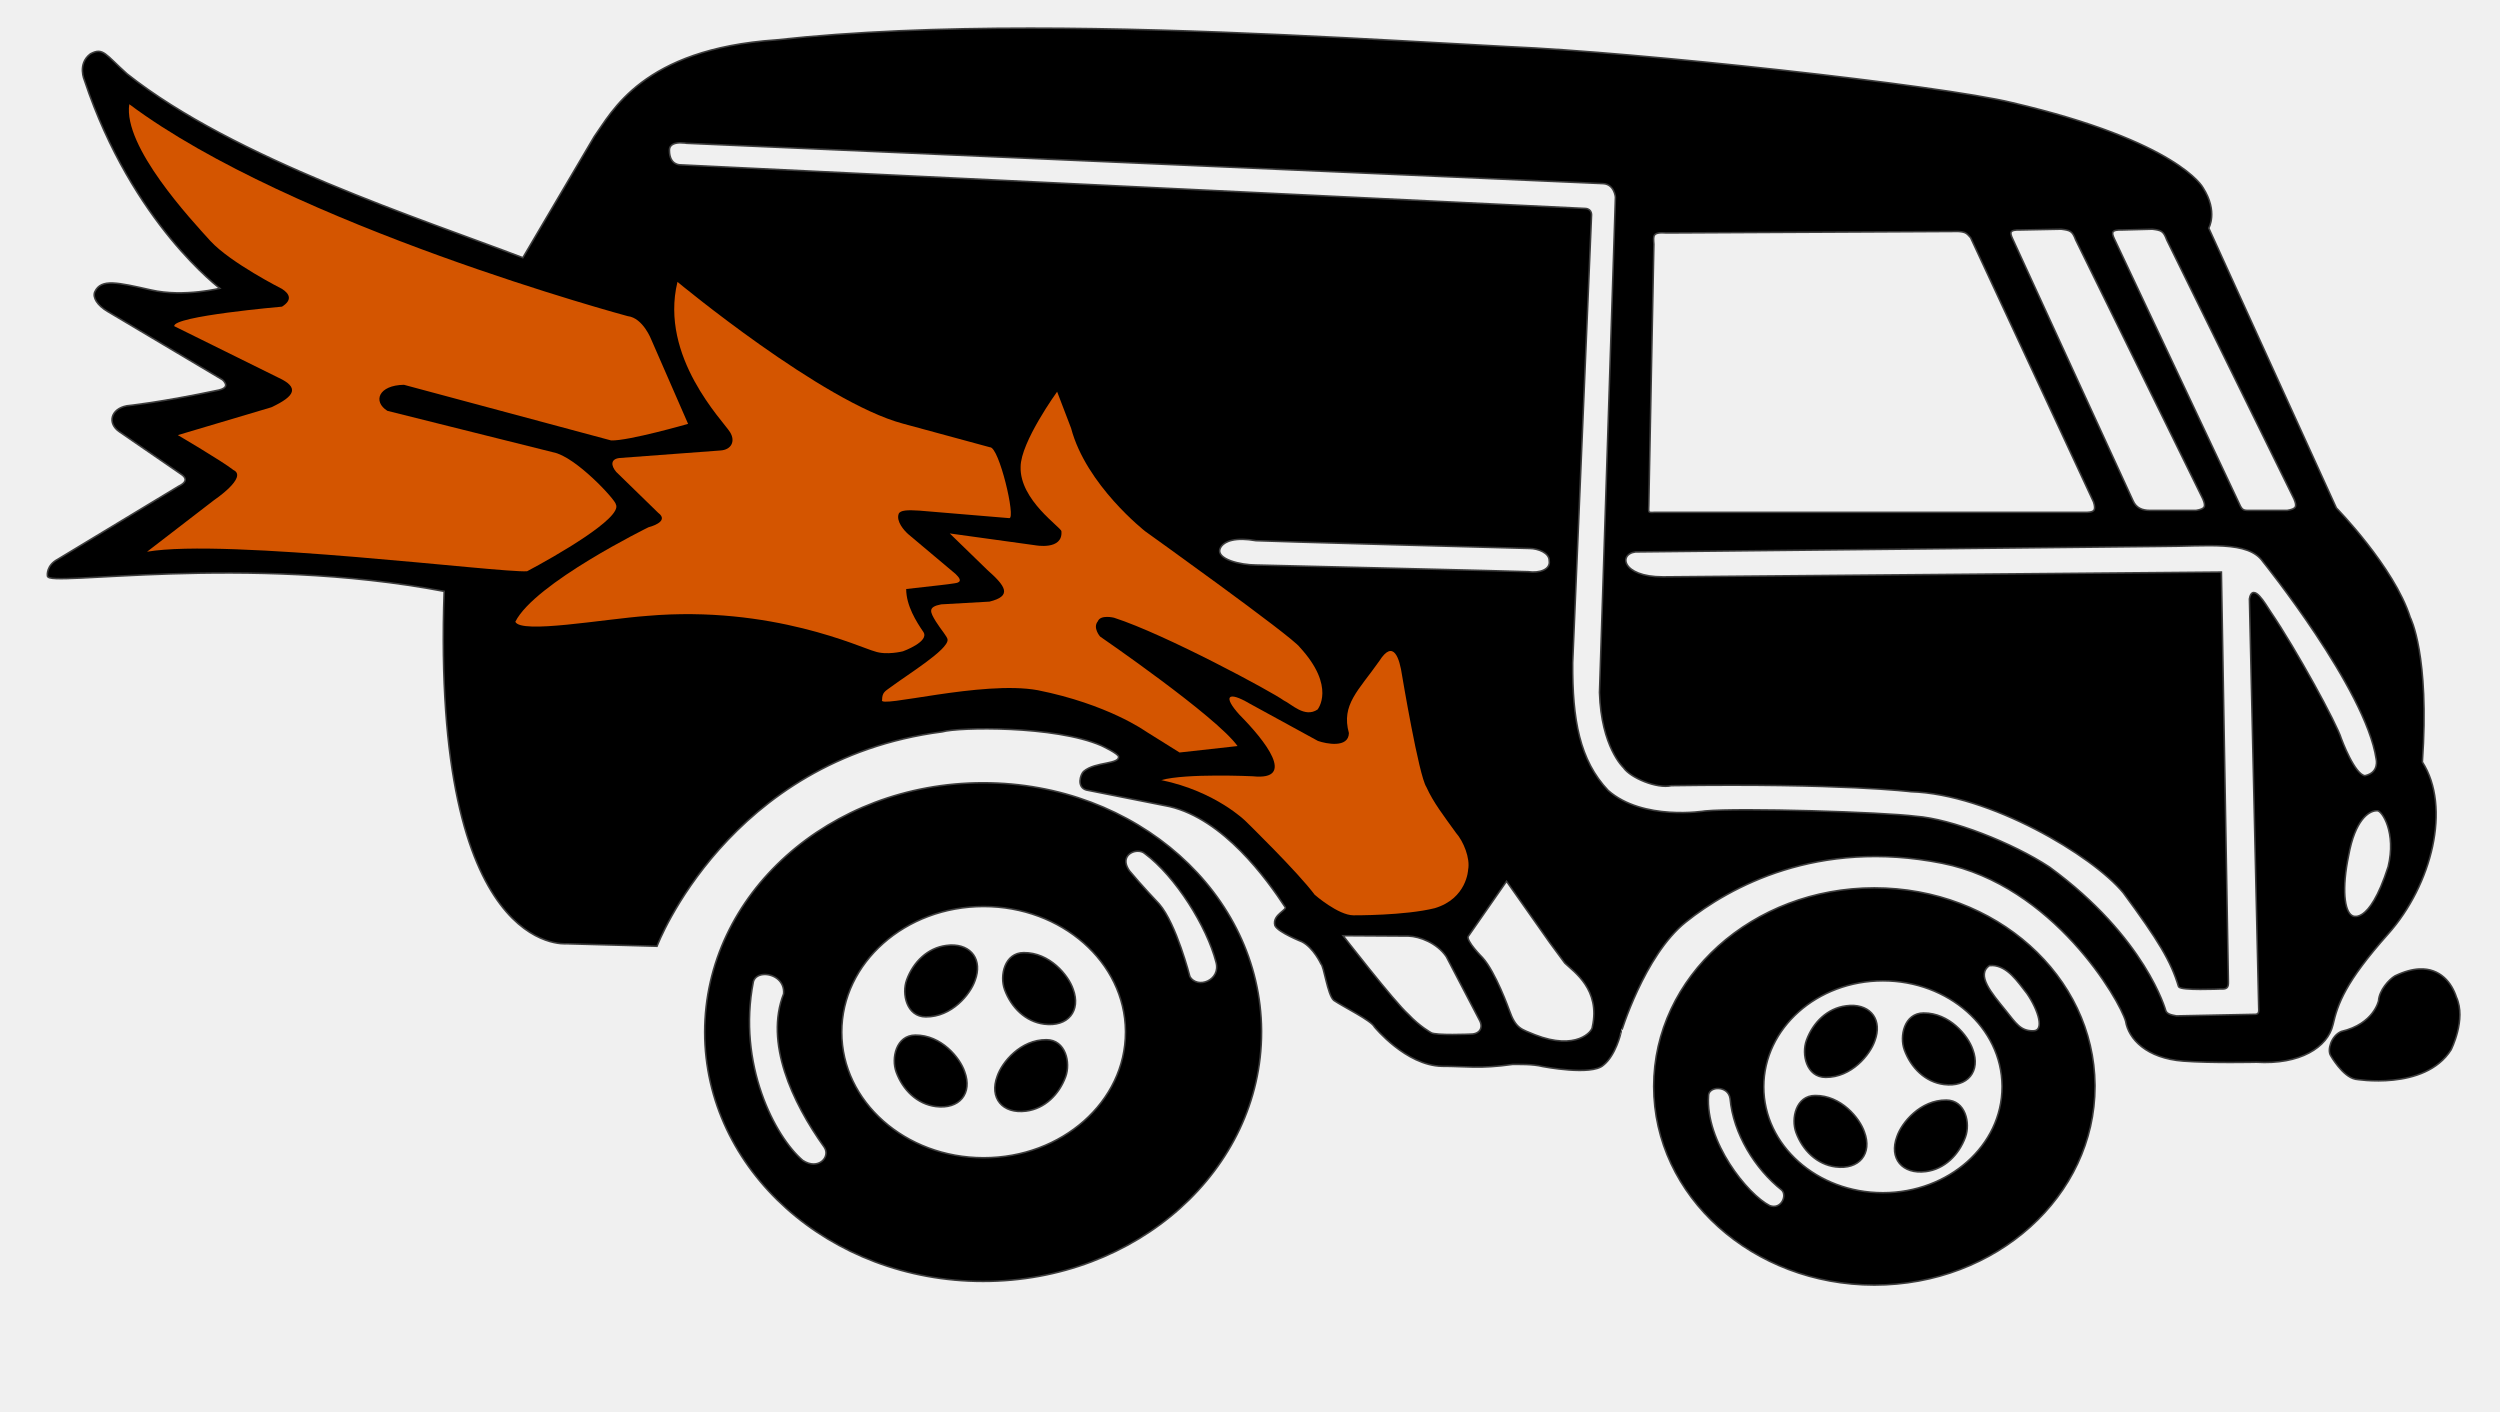
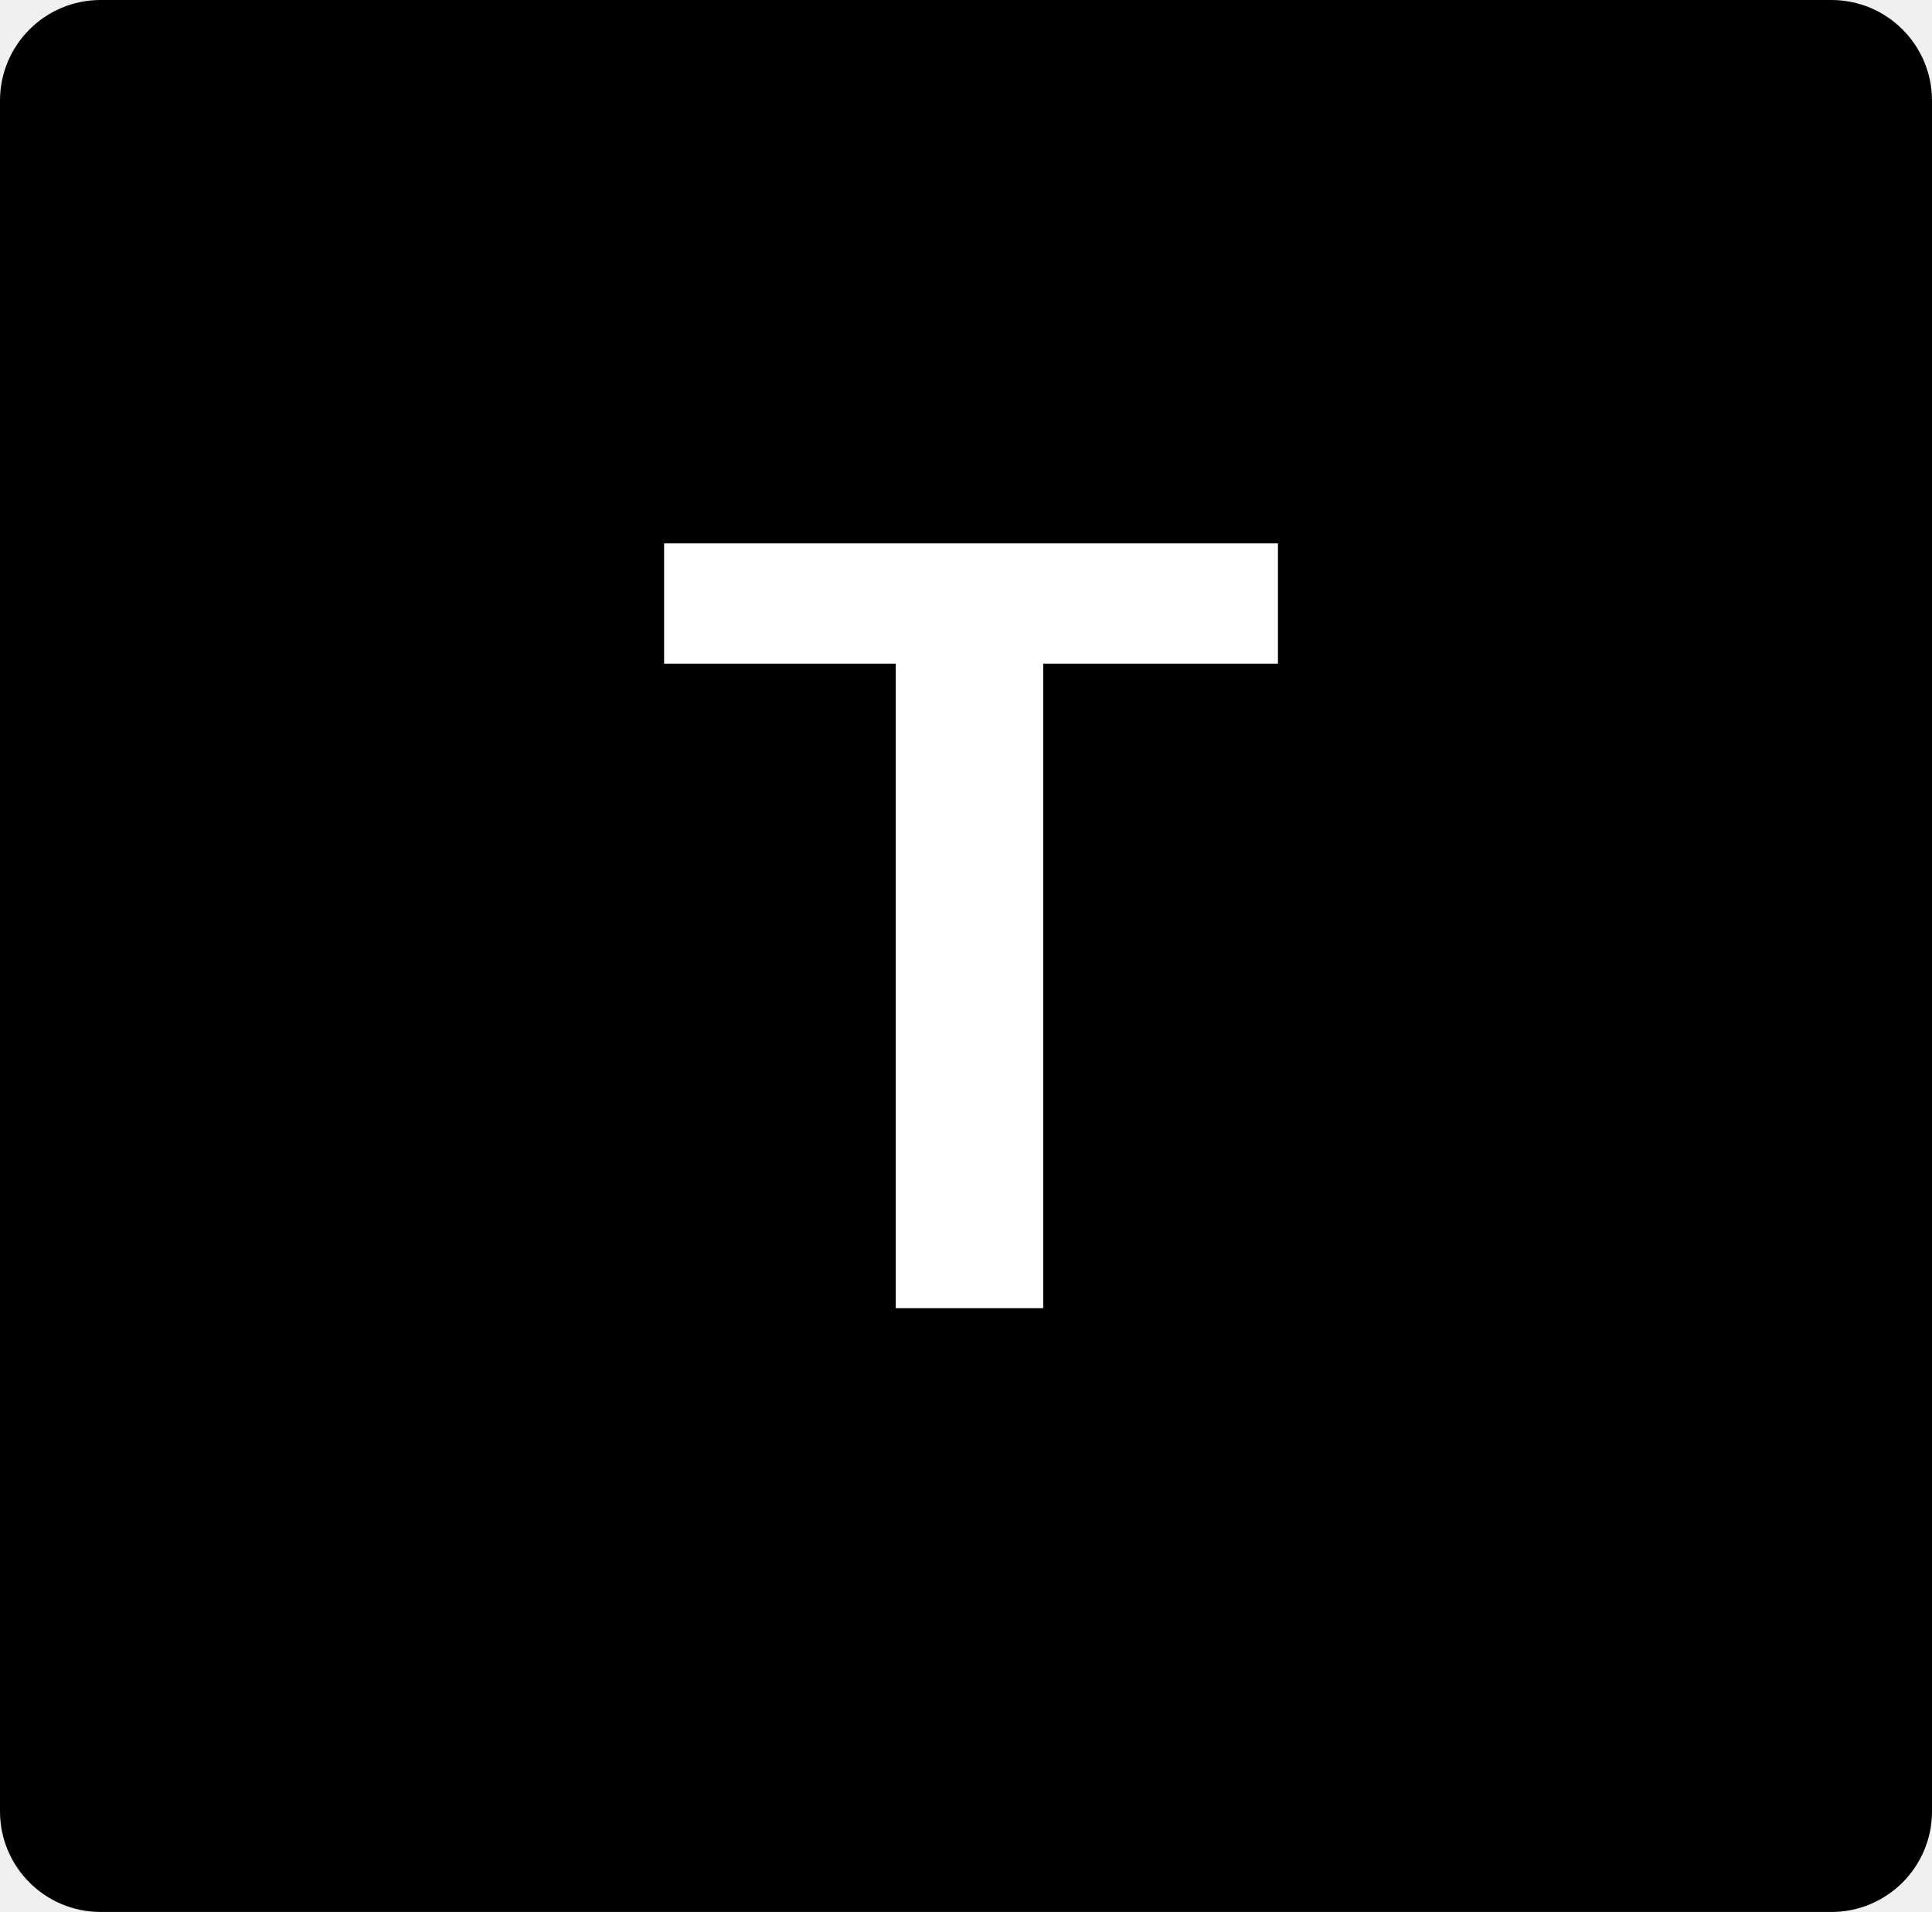
- <svg xmlns="http://www.w3.org/2000/svg" version="1.1" width="620" height="350" viewBox="0 0 620 350" xml:space="preserve">
-   <defs>
- </defs>
-   <g transform="matrix(1 0 0 1 692.3 162.17)">
-     <path style="stroke: rgb(0,0,0); stroke-width: 1; stroke-dasharray: none; stroke-linecap: round; stroke-dashoffset: 0; stroke-linejoin: round; stroke-miterlimit: 10; fill: none; fill-rule: nonzero; opacity: 1;" transform=" translate(-764.38, -210)" d="M 764.374 210 L 764.376 210" stroke-linecap="round" />
-   </g>
-   <g transform="matrix(1 0 0 1 548.55 150.92)">
-     <path style="stroke: rgb(0,0,0); stroke-width: 1; stroke-dasharray: none; stroke-linecap: round; stroke-dashoffset: 0; stroke-linejoin: round; stroke-miterlimit: 10; fill: none; fill-rule: nonzero; opacity: 1;" transform=" translate(-620.63, -198.75)" d="M 620.624 198.75 L 620.626 198.75" stroke-linecap="round" />
-   </g>
-   <g transform="matrix(1.34 0 0 1.34 310.89 162.84)">
-     <g style="">
-       <g transform="matrix(0.59 0 0 0.59 0 0)">
-         <path style="stroke: rgb(0,0,0); stroke-opacity: 0.74; stroke-width: 1; stroke-dasharray: none; stroke-linecap: butt; stroke-dashoffset: 0; stroke-linejoin: miter; stroke-miterlimit: 4; fill: rgb(0,0,0); fill-rule: nonzero; opacity: 1;" transform=" translate(-550.07, -581.83)" d="m 480.009 384.938 c -27.923 -0.003 -55.273 0.998 -79.719 3.688 c -41.92 2.858 -51.365 22.597 -56.844 30.219 L 320.947 457 c -31.678 -12.147 -90.584 -30.986 -124.406 -57.781 c -6.907 -6.193 -7.408 -8.275 -11.219 -6.25 c -4.028 3.047 -1.75 8.062 -1.75 8.062 c 15.006 45.017 42.781 65.406 42.781 65.406 c 0 0 -11.707 3.007 -22.188 0.625 c -10.68 -2.398 -15.468 -3.528 -17.344 0.406 c -0.747 1.565 0.695 4.008 3.938 5.906 l 36 21.406 c 0 0 3.162 2.584 -1.125 3.656 c -18.519 3.93 -29 4.969 -29 4.969 c -4.883 0.953 -5.823 5.215 -2.25 7.656 l 19.344 13.312 c 0 0 3.744 2.106 -0.781 4.25 l -37.844 22.875 c -3.537 1.853 -3.156 4.875 -3.156 4.875 c -0.842 3.537 62.065 -7.128 124.469 4.781 c -4.042 114.526 38.062 110.5 38.062 110.5 l 28.281 0.781 c 0 0 22.225 -58.492 89.594 -67.25 c 5.205 -1.487 35.352 -1.999 50 4.312 c 0 0 5.594 2.584 5.594 3.656 c 0.357 2.858 -7.43 1.75 -11.062 4.906 c -0.893 0.893 -2.049 4.541 0.75 5.375 l 26.094 5.188 c 17.084 3.982 30.66 22.843 36.469 31.688 c 0.805 1.225 -4.052 2.566 -3.219 5.781 c 0.953 2.025 8.375 4.969 8.375 4.969 c 3.692 1.905 6.062 7.031 6.062 7.031 c 0.953 0.715 2.063 9.708 3.969 11.375 c 2.976 2.025 11.861 6.373 12.781 8.375 c 0 0 9.805 12.012 21 12.25 c 7.497 -0.014 11.786 0.892 22.188 -0.594 c 1.845 0.04 6.134 -0.157 9.5 0.688 c 0 0 15.242 2.948 18.812 -0.406 c 3.756 -2.984 5.344 -9.812 5.344 -9.812 c -0.001 0 7.369 -24.551 20.469 -35.031 c 13.869 -11.096 41.525 -26.276 80.594 -18.531 c 35.035 6.945 55.957 43.125 57.781 49.75 c 0.864 5.469 6.482 11.457 17.844 12.312 c 8.918 0.671 22.938 0.344 22.938 0.344 c 13.641 0.842 22.152 -4.632 23.781 -11.562 c 1.516 -6.568 3.837 -13.387 17.375 -28.594 c 13.655 -15.338 19.764 -39.63 10.656 -53.688 c 2.359 -33.684 -3.781 -45.344 -3.781 -45.344 c -5.053 -15.832 -23.156 -34.281 -23.156 -34.281 l -40.094 -87.938 c 0 0 3.05 -5.068 -1.75 -12.562 c 0 0 -7.6 -14.331 -59.656 -26.531 c -22.738 -5.558 -117.94 -15.878 -157.688 -17.562 c -41.557 -2.211 -97.006 -5.808 -150.312 -5.812 z m -109.562 35.469 c 1.002 0.01 1.812 0.156 1.812 0.156 l 287.562 12.656 c 3.677 0.263 4 4.469 4 4.469 l -5 155.406 c 0.525 17.069 7.438 23.375 7.438 23.375 c 2.1 3.151 10.38 6.644 14.844 5.594 c 53.571 -0.788 75.25 1.906 75.25 1.906 c 24.684 0.788 57.003 19.995 66.719 31.812 c 11.029 14.968 14.98 21.528 17.344 29.406 c 0.418 1.207 12.906 0.656 12.906 0.656 c 1.879 0.092 2.345 -0.204 2.281 -2.094 l -2.188 -128.188 l -174.906 1.5 c -13.281 0.028 -14.342 -7.624 -8.656 -8.312 l 164.25 -1.719 c 15.231 0 28.055 -1.953 32.781 4.875 c 0 0 32.28 40.042 35.562 61.969 c 0 0 1.139 4.512 -3.719 5.562 c -3.435 -0.186 -7.688 -11.812 -7.688 -11.812 c -1.313 -4.464 -14.047 -27.833 -22.188 -39.781 c -1.619 -2.455 -5.363 -8.974 -6.156 -4.094 l 2.906 128.125 c 0.022 0.958 0.252 2.253 -1.156 2.406 l -24.937 0.5 c -1.623 -0.316 -3.063 -0.569 -3.531 -1.812 c 0 0 -6.207 -22.879 -36.406 -44.938 c -11.554 -7.615 -30.752 -15.087 -41.781 -15.875 c -10.241 -1.313 -55.096 -2.707 -66.125 -1.656 c 0 0 -19.502 3.216 -30.531 -6.5 c -9.083 -9.61 -11.315 -22.405 -11.219 -40.188 l 5.906 -140.219 c 0 0 0.313 -1.962 -1.656 -2.094 l -283.906 -13.688 c 0 0 -3.688 0.177 -3.688 -4.812 c 0 -2.216 2.205 -2.611 3.875 -2.594 z M 803.416 447.5 c 2.921 0.372 3.681 0.6 4.781 3.562 l 39.875 81.219 c 1.071 2.547 0.698 3.453 -2.375 3.938 l -14.406 0 c -2.487 0 -4.537 -0.774 -5.594 -3.219 l -37.75 -82.125 c -1.063 -2.217 -0.916 -3.268 2.844 -3.125 l 12.625 -0.25 z m 28.594 0 c 2.92 0.372 3.649 0.6 4.75 3.562 l 39.906 81.219 c 1.071 2.547 0.697 3.453 -2.375 3.938 l -11.094 0 c -2.487 0 -3.099 0.194 -4.156 -2.25 L 819.853 450.875 c -1.064 -2.217 -0.885 -3.268 2.875 -3.125 l 9.281 -0.25 z m -60.875 0.719 c 2.607 0.152 2.902 0.807 4.062 2.062 l 38.594 82.969 c 0.809 2.609 0.261 3.471 -2.156 3.562 l -135.75 0 c -2.505 0.229 -2.139 -0.27 -2.094 -2.562 l 1.594 -81.75 c -0.18 -2.76 -0.51 -4.198 4.312 -3.812 l 91.438 -0.469 z m -224.5 96.562 c 1.208 0.015 2.605 0.167 4.219 0.438 c 0.818 0.137 84.882 2.441 85.656 2.438 c 2.96 -0.013 6.504 1.468 6.531 3.969 l 0 0.031 c 0.525 3.072 -3.202 4.308 -6.875 3.781 c -0.662 -0.095 -84.602 -2.094 -85.312 -2.094 c -4.931 0 -12.744 -1.81 -11.562 -5.375 c 0.408 -1.23 2.107 -3.254 7.344 -3.188 z m -81.406 76.875 c -48.096 0 -87.094 34.92 -87.094 77.969 c 0 43.049 38.998 77.938 87.094 77.938 c 48.096 0 87.094 -34.888 87.094 -77.938 l 0 -0.531 c -0.316 -42.847 -39.222 -77.438 -87.094 -77.438 z m 436.938 8.281 c 0.166 -0.009 0.32 -0.015 0.469 0 c 1.667 0 6.183 7.157 3.562 17.875 c -6.192 19.293 -11.656 15.469 -11.656 15.469 c -2.62 -1.429 -3.362 -8.852 -1.219 -19.094 c 2.01 -11.165 6.349 -14.122 8.844 -14.25 z m -388.5 12.688 c 0.894 -0.016 1.783 0.223 2.406 0.781 c 9.716 7.222 19.549 22.996 22.438 34.156 c 1.707 6.04 -6.162 9.052 -8.656 4.719 c 0 0 -4.21 -16.548 -9.594 -22.719 c 0 0 -5.636 -5.911 -9.312 -10.375 c -2.856 -4.037 0.035 -6.513 2.719 -6.562 z m 115.75 9.25 l 13.812 19.625 l 4.656 6.312 c 2.857 2.739 11.308 8.341 8.687 20.25 c 0 1.548 -5.244 7.746 -18.344 2.625 c -4.168 -1.786 -6.075 -1.776 -8.219 -7.969 c 0 0 -4.263 -11.906 -8.313 -16.312 c 0 0 -5.365 -5.358 -4.531 -6.906 l 12.25 -17.625 z m 115.375 2.75 c -38.088 0 -68.969 27.761 -68.969 62.031 c 0.001 34.27 30.881 62.062 68.969 62.062 c 38.088 0 68.969 -27.792 68.969 -62.062 l 0 -0.406 c -0.251 -34.11 -31.059 -61.625 -68.969 -61.625 z m -279.406 5.344 c 24.594 0 44.588 17.578 44.75 39.375 l 0 0.281 c 0 21.9 -20.04 39.656 -44.75 39.656 c -24.709 0 -44.75 -17.757 -44.75 -39.656 c 0 -21.9 20.041 -39.656 44.75 -39.656 z m 112.25 9.156 l 21.062 0.125 c 3.455 0.119 9.054 2.156 12.031 6.562 l 10.375 19.875 c 1.429 2.501 0.159 4.812 -2.938 4.812 c 0 0 -11.071 0.484 -12.5 -0.469 c 0 0 -3.615 -1.97 -7.188 -5.781 c -4.526 -4.049 -20.844 -25.125 -20.844 -25.125 z m -122.625 3.438 c -0.427 0.013 -0.86 0.068 -1.312 0.125 c -5.755 0.73 -10.197 5.11 -12.219 10.625 c -1.576 4.298 -0.02 11.281 5.781 11.281 c 7.984 0.063 13.761 -6.964 15.219 -11.281 c 2.339 -6.245 -1.063 -10.945 -7.469 -10.75 z m 22.969 2.375 c -5.801 0 -7.357 6.983 -5.781 11.281 c 2.022 5.515 6.464 9.926 12.219 10.656 c 7.245 0.919 11.307 -3.995 8.812 -10.656 c -1.458 -4.317 -7.266 -11.344 -15.25 -11.281 z m 303.844 3.531 c 4.904 0.206 8.103 5.171 11.063 8.938 c 3.528 5.152 5.79 12.062 1.687 12.062 c -4.102 0 -5.465 -2.382 -8.906 -6.656 c -4.101 -5.093 -9.503 -11.156 -4.844 -14.312 c 0.343 -0.03 0.673 -0.045 1 -0.031 z m 133.938 1.594 c -2.17 0.102 -4.684 0.764 -7.563 2.156 c -1.857 1.114 -4.814 4.437 -5 7.594 c 0 0 -1.476 7.43 -11.875 9.844 c -2.971 1.3 -4.27 5.579 -3.156 7.25 c 0 0 3.694 6.507 7.594 7.25 c 0 0 21.549 3.719 29.719 -9.094 c 0 0 4.813 -9.473 1.656 -16.344 c -1.393 -4.317 -4.865 -8.961 -11.375 -8.656 z m -518.969 1.219 c 2.986 0.016 6.478 2.243 6.094 6.375 c -5.922 15.082 2.506 33.703 12.719 47.938 c 2.179 3.265 -1.966 7.847 -7.094 4.469 c -8.797 -7.484 -20.714 -30.346 -15.594 -56.344 c 0.485 -1.674 2.083 -2.447 3.875 -2.438 z m 350.688 2 c 20.682 0 37.489 14.838 37.625 33.25 l 0 0.25 c 0 18.499 -16.846 33.469 -37.625 33.469 c -20.779 0 -37.625 -14.97 -37.625 -33.469 c 0 -18.499 16.846 -33.5 37.625 -33.5 z M 737.259 691.5 c -0.427 0.013 -0.86 0.068 -1.313 0.125 c -5.755 0.73 -10.197 5.11 -12.219 10.625 c -1.576 4.298 -0.02 11.312 5.781 11.312 c 7.984 0.063 13.761 -6.995 15.219 -11.312 c 2.339 -6.245 -1.063 -10.945 -7.469 -10.75 z m 22.969 2.375 c -5.801 0 -7.357 6.983 -5.781 11.281 c 2.022 5.515 6.464 9.926 12.219 10.656 c 7.246 0.919 11.276 -3.995 8.781 -10.656 c -1.458 -4.317 -7.235 -11.344 -15.219 -11.281 z m -316.25 6.938 c -5.801 0 -7.357 6.983 -5.781 11.281 c 2.022 5.515 6.464 9.895 12.219 10.625 c 7.245 0.919 11.276 -3.963 8.781 -10.625 c -1.458 -4.317 -7.235 -11.344 -15.219 -11.281 z m 41.125 1.438 c -7.984 -0.063 -13.761 6.964 -15.219 11.281 c -2.495 6.662 1.536 11.544 8.781 10.625 c 5.755 -0.73 10.197 -5.11 12.219 -10.625 c 1.576 -4.298 0.02 -11.281 -5.781 -11.281 z m 210.25 14.812 c 0.209 -0.019 0.411 -0.011 0.625 0 c 1.712 0.09 3.489 1.134 3.812 3.375 c 0.95 10.947 7.79 21.957 16.094 28.531 c 1.966 1.817 -0.06 6.734 -4 5.312 c -7.029 -3.558 -20.427 -20.201 -19.344 -34.844 c 0.063 -1.386 1.348 -2.245 2.812 -2.375 z m 30.875 2.688 c -5.801 0 -7.357 6.983 -5.781 11.281 c 2.022 5.515 6.464 9.895 12.219 10.625 c 7.245 0.919 11.276 -3.963 8.781 -10.625 c -1.458 -4.317 -7.235 -11.344 -15.219 -11.281 z m 41.125 1.438 c -7.984 -0.063 -13.792 6.964 -15.25 11.281 c -2.495 6.662 1.567 11.575 8.812 10.656 c 5.755 -0.73 10.197 -5.141 12.219 -10.656 c 1.575 -4.298 0.02 -11.281 -5.781 -11.281 z" stroke-linecap="round" />
-       </g>
-       <g transform="matrix(0.59 0 0 0.59 11.35 23.42)">
-         <path style="stroke: none; stroke-width: 1; stroke-dasharray: none; stroke-linecap: butt; stroke-dashoffset: 0; stroke-linejoin: miter; stroke-miterlimit: 4; fill: rgb(212,85,0); fill-rule: nonzero; opacity: 1;" transform=" translate(-569.46, -621.84)" d="m 581.569 663.296 c 0 0 16.061 0.116 25.493 -2.242 c 10.105 -3.032 10.456 -12.049 10.456 -12.049 c 0.71 -3.579 -1.449 -8.909 -3.787 -11.548 c -3.92 -5.457 -7.144 -9.583 -9.313 -14.414 c -2.358 -3.537 -7.622 -35.013 -7.622 -35.013 c -0.766 -5.268 -2.671 -11.542 -7.129 -4.525 c -6.528 9.303 -12.03 13.677 -9.544 22.627 c -0.118 4.792 -7.146 3.364 -9.713 2.464 l -21.489 -11.753 c -6.75 -3.976 -8.481 -2.353 -3.096 3.573 c 8.038 8.111 17.979 20.709 4.119 19.264 c 0 0 -20.933 -0.987 -28.681 1.203 c 17.096 3.532 26.467 12.879 26.467 12.879 c 0 0 16.372 15.953 21.675 23.104 c 0 0 7.401 6.431 12.164 6.431 z" stroke-linecap="round" />
-       </g>
-       <g transform="matrix(0.59 0 0 0.59 -28.03 -15.64)">
-         <path style="stroke: none; stroke-width: 1; stroke-dasharray: none; stroke-linecap: butt; stroke-dashoffset: 0; stroke-linejoin: miter; stroke-miterlimit: 4; fill: rgb(212,85,0); fill-rule: nonzero; opacity: 1;" transform=" translate(-502.2, -555.12)" d="m 501.555 575.326 c 0 0 -2.393 -2.749 -0.708 -4.77 c 0.842 -2.189 5.087 -1.124 5.087 -1.124 c 16.168 5.221 49.853 23.411 53.221 25.937 c 2.526 1.179 6.568 5.558 10.611 2.863 c 0 0 5.895 -7.074 -5.558 -19.537 c -2.358 -3.368 -48.505 -36.379 -48.505 -36.379 c 0 0 -18.526 -14.484 -23.242 -32.337 l -4.379 -11.453 c 0 0 -11.453 15.832 -11.453 23.579 c -0.337 10.442 12.8 19.032 12.8 20.211 c 0.505 6.063 -8.253 4.379 -8.253 4.379 l -26.779 -3.705 l 11.789 11.453 c 5.706 5.067 7.929 8.143 0.674 9.937 l -15.156 0.856 c -4.269 0.815 -3.51 2.332 -1.67 5.366 c 1.587 2.554 3.69 4.842 3.69 5.736 c 0.131 3.15 -12.42 10.825 -17.967 14.951 c -1.571 1.169 -2.58 1.554 -2.58 3.912 c -1.684 2.863 31.495 -6.232 48.842 -3.032 c 21.895 4.379 33.684 12.8 33.684 12.8 l 10.779 6.737 l 18.189 -2.021 c -6.568 -9.263 -43.116 -34.358 -43.116 -34.358 z" stroke-linecap="round" />
-       </g>
-       <g transform="matrix(0.59 0 0 0.59 -90.78 -34.99)">
-         <path style="stroke: none; stroke-width: 1; stroke-dasharray: none; stroke-linecap: butt; stroke-dashoffset: 0; stroke-linejoin: miter; stroke-miterlimit: 4; fill: rgb(212,85,0); fill-rule: nonzero; opacity: 1;" transform=" translate(-395.02, -522.07)" d="m 317.302 570.442 c 6.063 -12.126 41.768 -29.642 41.768 -29.642 c 0 0 6.905 -1.684 3.032 -4.547 l -13.137 -12.8 c -1.752 -2.044 -1.778 -4.051 1.01 -4.379 l 31.663 -2.358 c 3.377 -0.199 4.794 -2.851 3.031 -5.726 c -2.021 -3.368 -22.232 -23.579 -16.505 -47.158 c 0 0 45.474 37.726 70.737 44.463 l 27.284 7.411 c 2.858 -0.238 8.207 22.47 6.063 22.232 l -28.196 -2.358 c -3.692 -0.238 -5.993 -0.168 -6.499 1.011 c -0.842 2.358 1.684 5.221 3.031 6.4 l 14.821 12.463 c 1.042 1.012 2.021 2.189 0.674 2.695 c -0.238 0.238 -5.721 0.843 -5.721 0.843 l -10.448 1.178 c 0 5.221 3.2 10.274 5.389 13.474 c 2.021 3.032 -6.4 6.063 -6.4 6.063 c 0 0 -5.221 1.347 -8.926 0 c -4.042 -1.011 -32.168 -14.484 -71.242 -11.116 c -13.81 1.011 -39.673 5.751 -41.432 1.853 z" stroke-linecap="round" />
-       </g>
-       <g transform="matrix(0.59 0 0 0.59 -156.41 -59.01)">
-         <path style="stroke: none; stroke-width: 1; stroke-dasharray: none; stroke-linecap: butt; stroke-dashoffset: 0; stroke-linejoin: miter; stroke-miterlimit: 4; fill: rgb(212,85,0); fill-rule: nonzero; opacity: 1;" transform=" translate(-282.93, -481.03)" d="m 195.353 407.768 c 51.249 38.251 156.348 66.476 156.348 66.476 c 4.828 0.557 7.427 7.427 7.427 7.427 l 11.513 26.367 c 0 0 -18.754 5.385 -24.139 5.199 l -64.99 -17.455 c -7.988 0.133 -9.844 5.238 -5.199 8.17 l 51.992 12.998 c 7.056 1.3 19.683 15.041 19.683 16.34 c 2.291 4.171 -19.353 16.492 -27.853 20.983 c -8.542 0.557 -94.329 -10.398 -119.211 -6.128 l 20.983 -16.155 c 0 0 10.77 -7.242 6.128 -9.47 c -3.528 -2.785 -17.455 -10.956 -17.455 -10.956 l 29.338 -8.727 c 7.62 -3.569 8.751 -6.263 2.228 -9.284 l -32.681 -16.155 c -0.557 -3.157 33.795 -6.128 33.795 -6.128 c 3.164 -1.999 2.574 -3.906 0 -5.571 c 0 0 -16.155 -8.17 -22.468 -15.041 c -5.935 -6.549 -27.437 -29.562 -25.439 -42.894 z" stroke-linecap="round" />
-       </g>
-     </g>
-   </g>
+ <svg xmlns="http://www.w3.org/2000/svg" width="192" height="190" viewBox="0 0 192 190" fill="none">
+   <path d="M0 10C0 4.477 4.477 0 10 0H182C187.523 0 192 4.477 192 10V180C192 185.523 187.523 190 182 190H10C4.477 190 0 185.523 0 180V10Z" fill="black" />
+   <path d="M127 65.953H103.67V130H89.018V65.953H66V54H127V65.953Z" fill="white" />
</svg>
